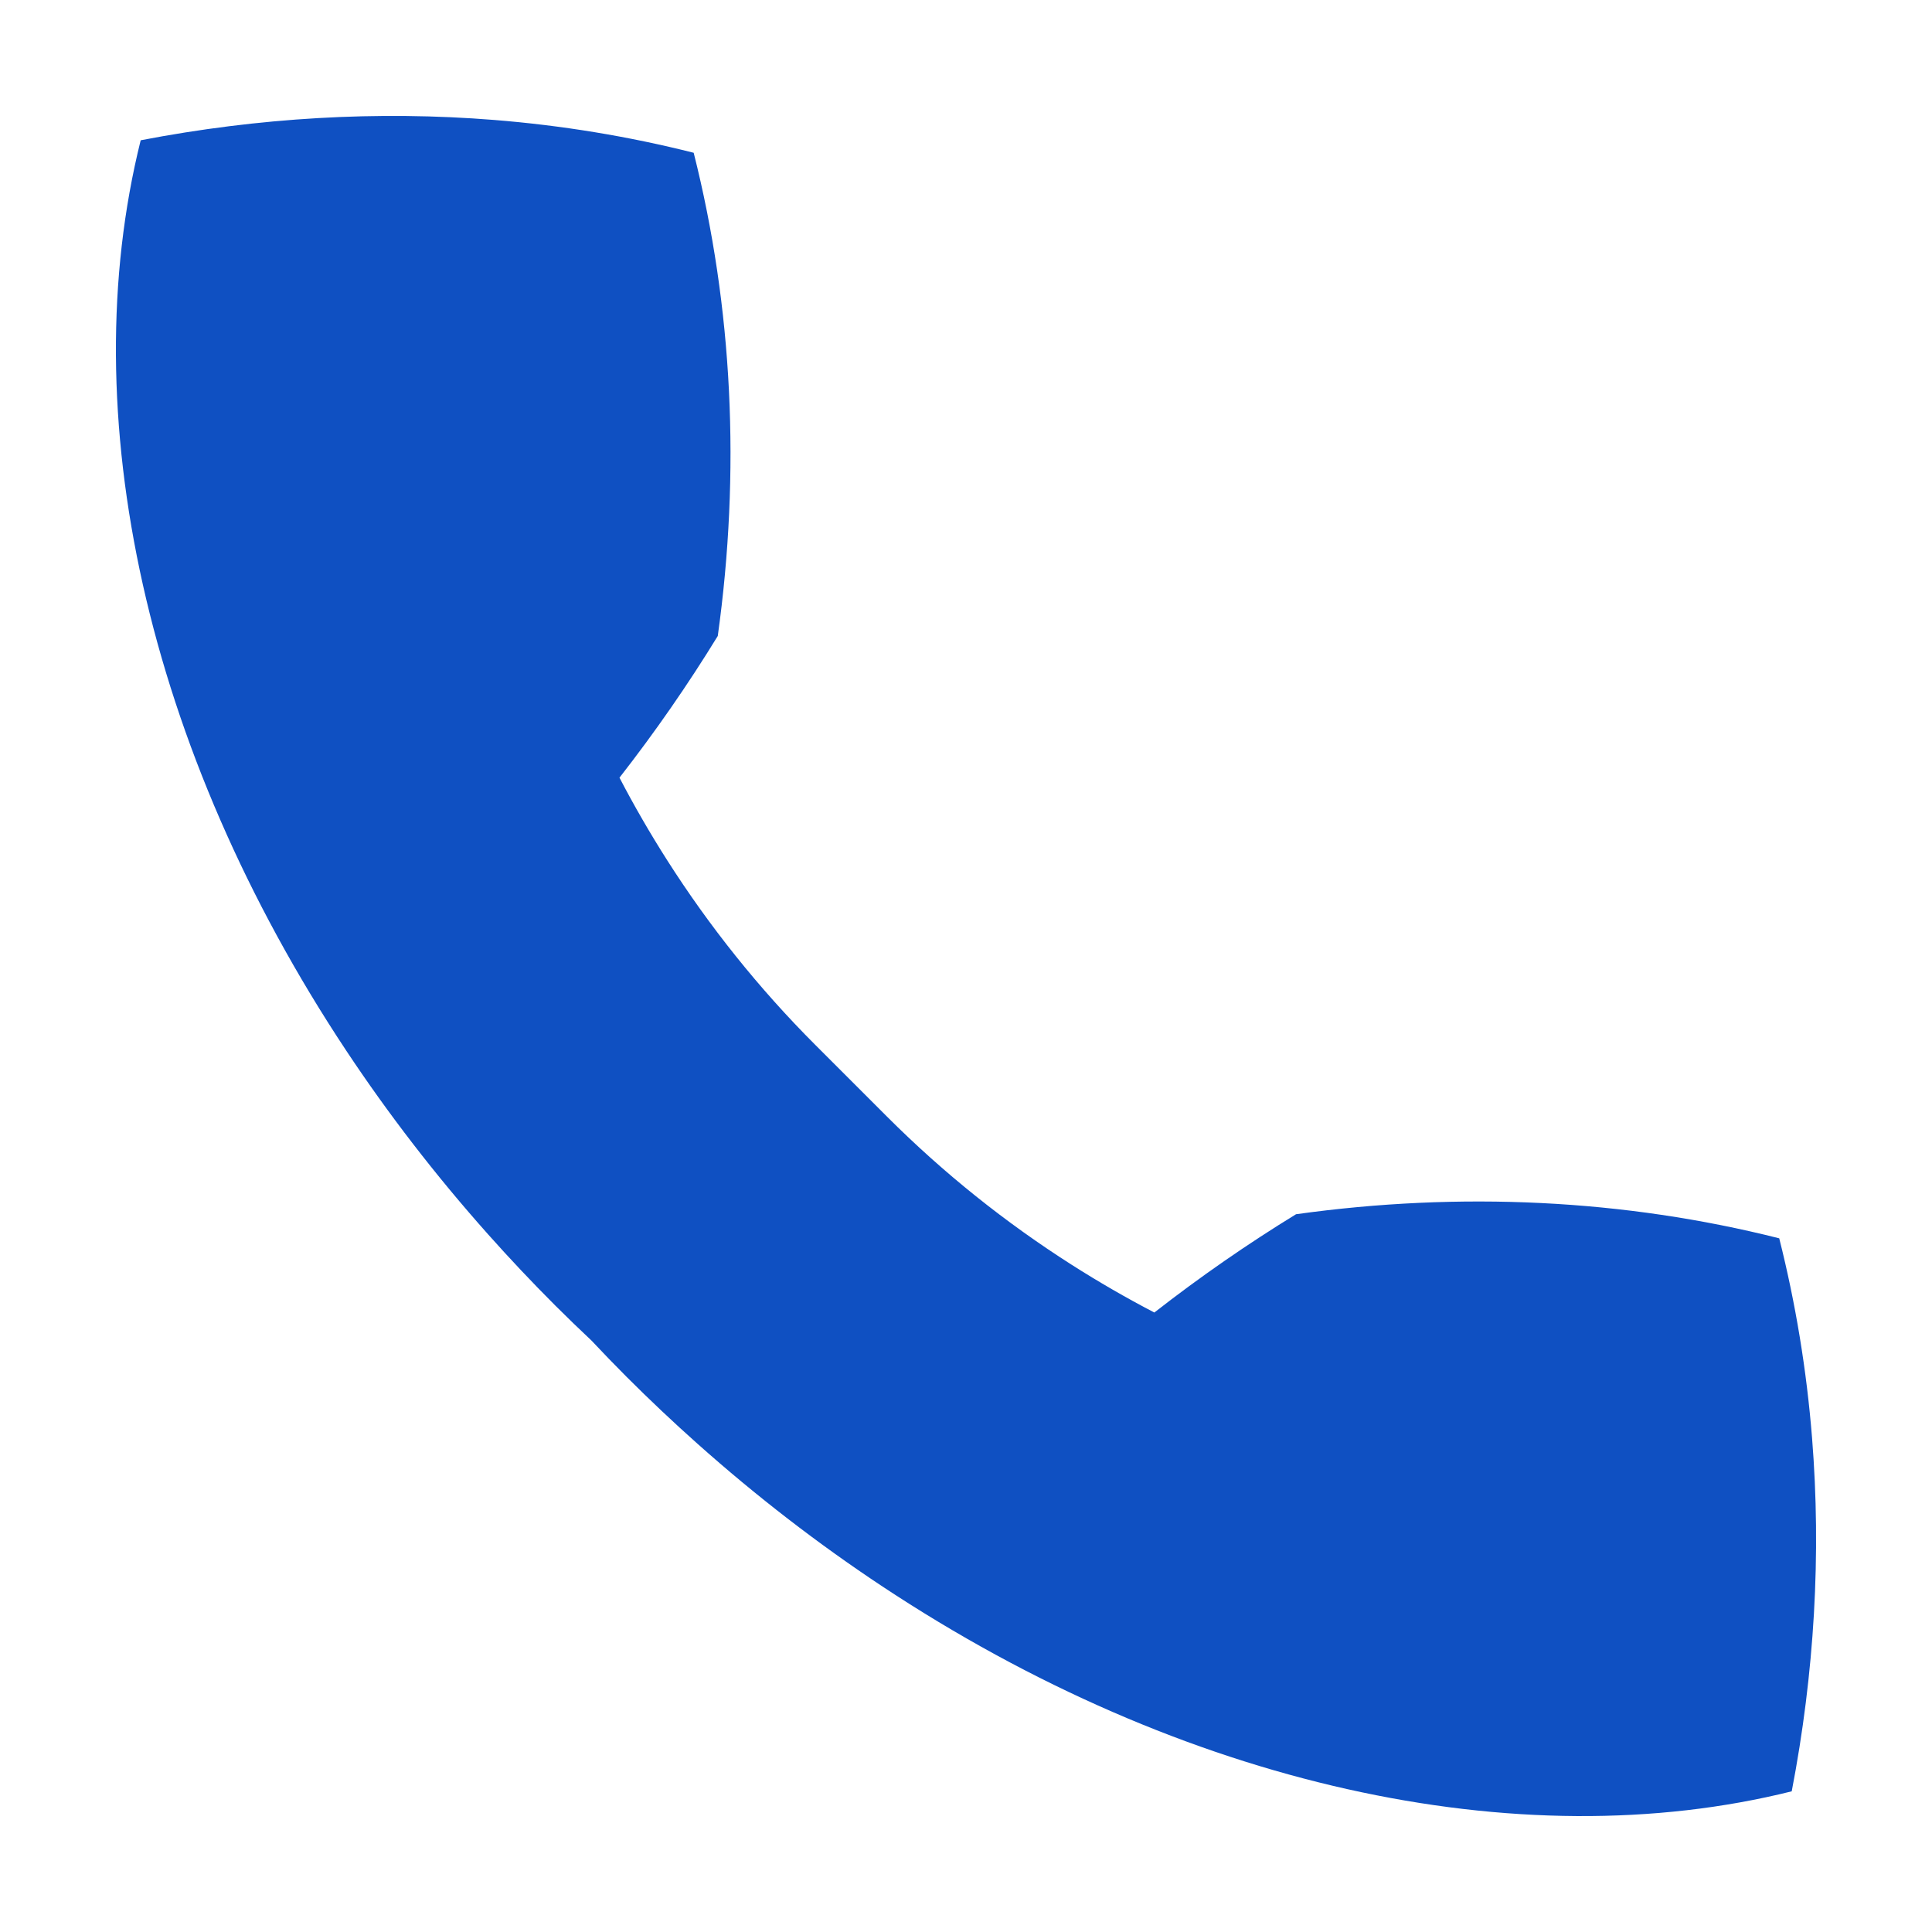
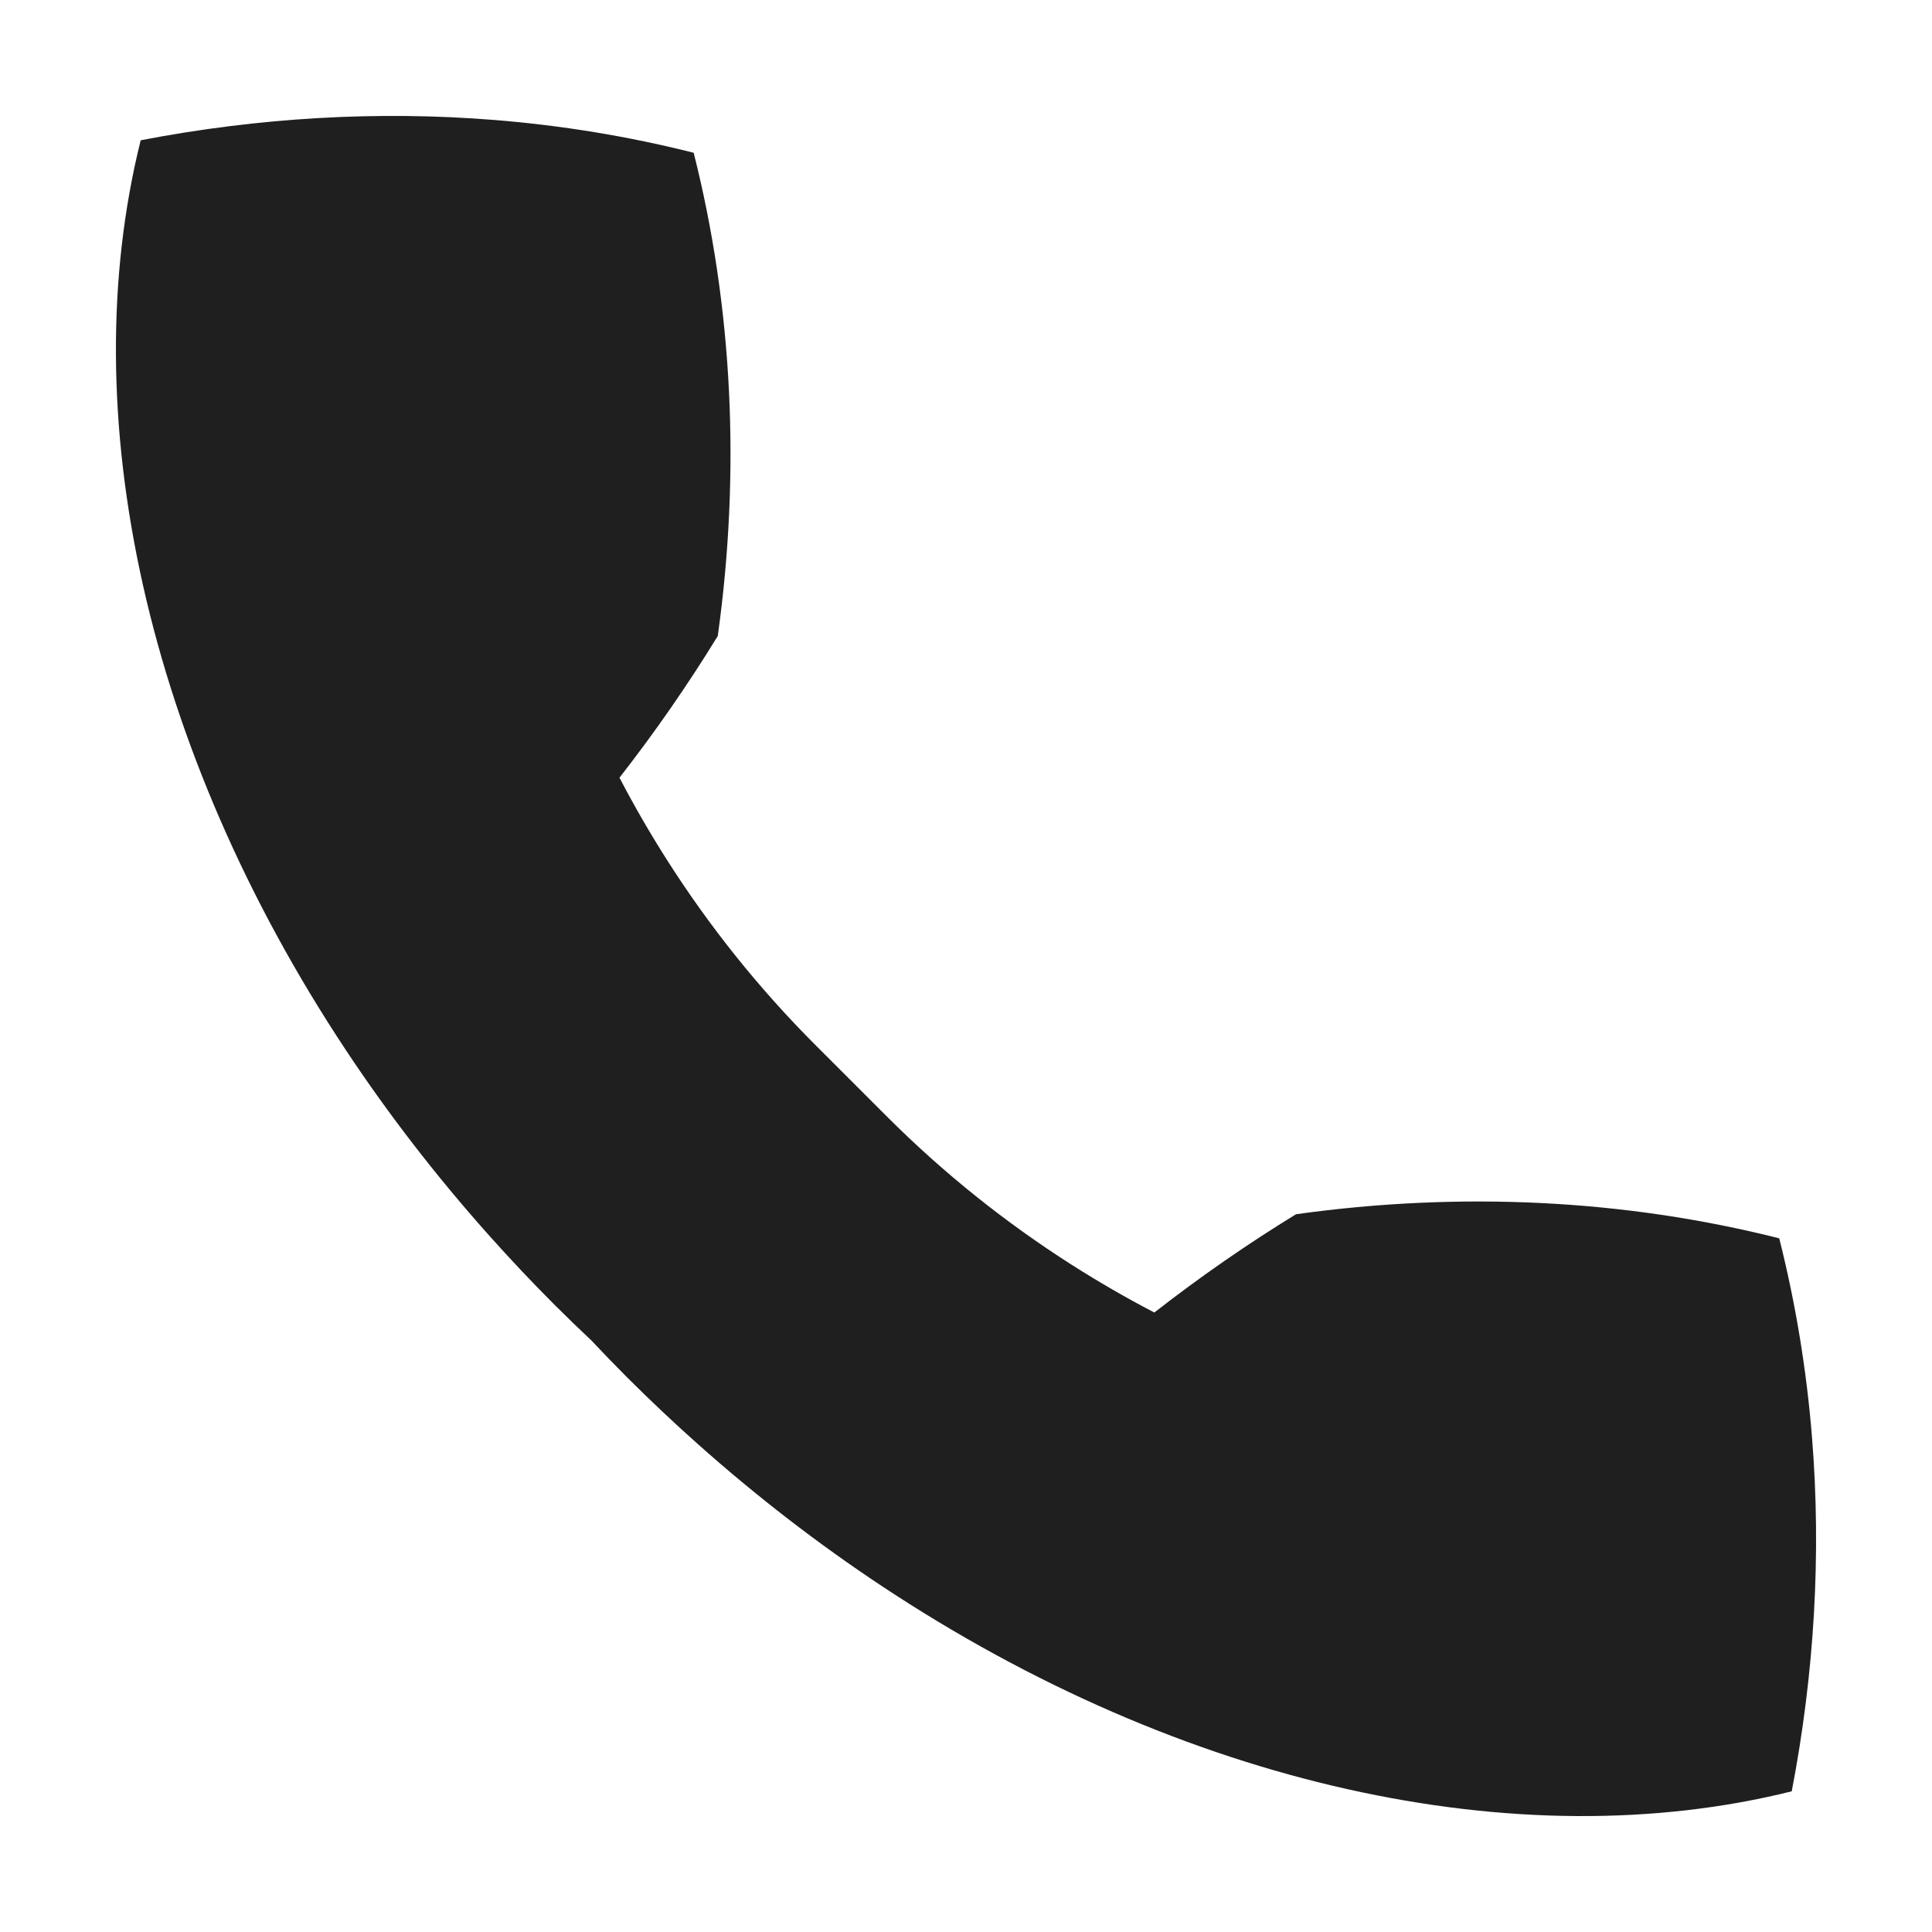
<svg xmlns="http://www.w3.org/2000/svg" version="1.1" id="Layer_1" x="0px" y="0px" width="300px" height="300px" viewBox="-155 247 300 300" style="enable-background:new -155 247 300 300;" xml:space="preserve">
  <style type="text/css">
- 	.st0{fill:#0f50c2;}
+ 	.st0{fill:#1f1f1f;}
</style>
  <path class="st0" d="M-101.241,410.136c6.5,9.798,13.858,19.363,22.055,28.559  c3.327,3.732,6.787,7.406,10.388,11.007c1.86,1.86,3.744,3.67,5.64,5.456  c1.786,1.896,3.596,3.78,5.456,5.64c3.601,3.601,7.275,7.062,11.007,10.388  c9.196,8.197,18.762,15.555,28.559,22.055  c46.816,31.059,98.923,42.489,141.355,31.914  c3.533-18.36,4.602-36.831,3.157-54.868c-0.842-10.519-2.545-20.887-5.098-31.001  c-24.045-6.071-49.541-7.29-75.03-3.741c-7.525,4.612-14.875,9.7-22.004,15.263  c-4.368-2.275-8.644-4.746-12.823-7.408  c-10.223-6.514-19.85-14.177-28.699-23.025l-11.096-11.096  c-8.849-8.849-16.512-18.476-23.025-28.699c-2.662-4.178-5.134-8.455-7.408-12.823  c5.563-7.129,10.651-14.479,15.263-22.004c3.549-25.489,2.33-50.985-3.741-75.03  c-10.114-2.554-20.482-4.256-31.001-5.098c-18.037-1.444-36.509-0.376-54.868,3.157  C-143.729,311.213-132.3,363.32-101.241,410.136z" />
</svg>
